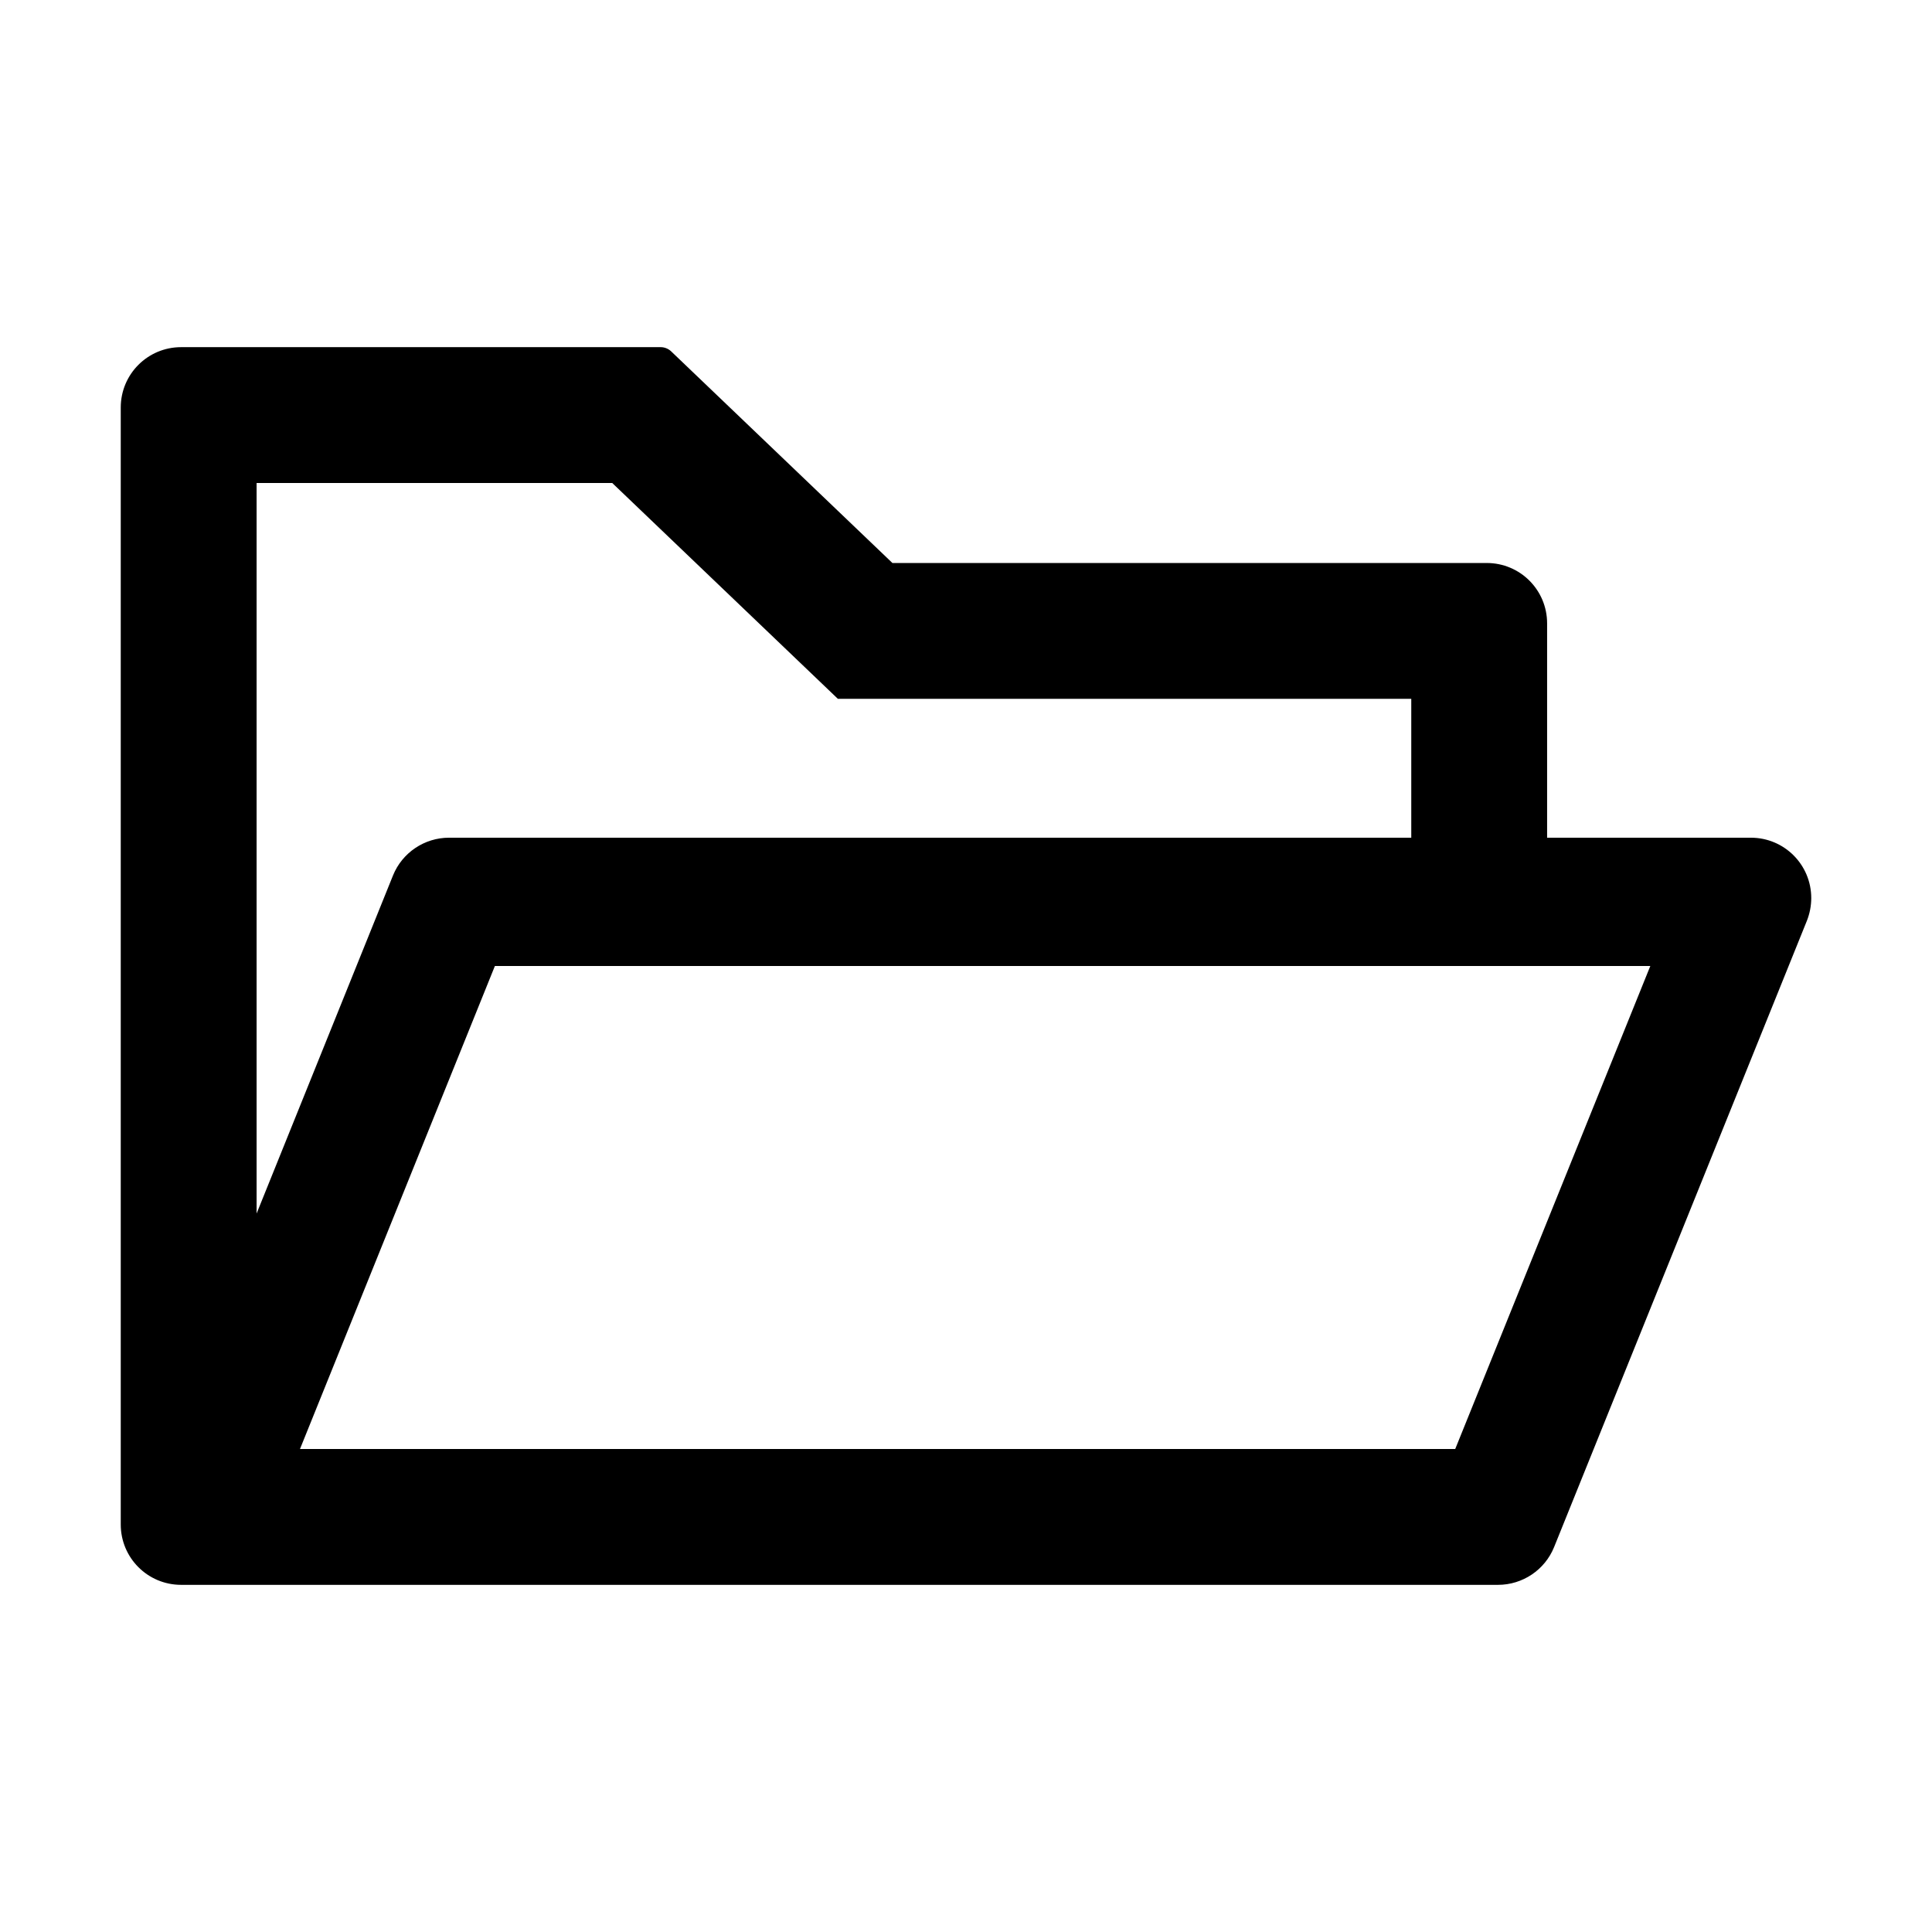
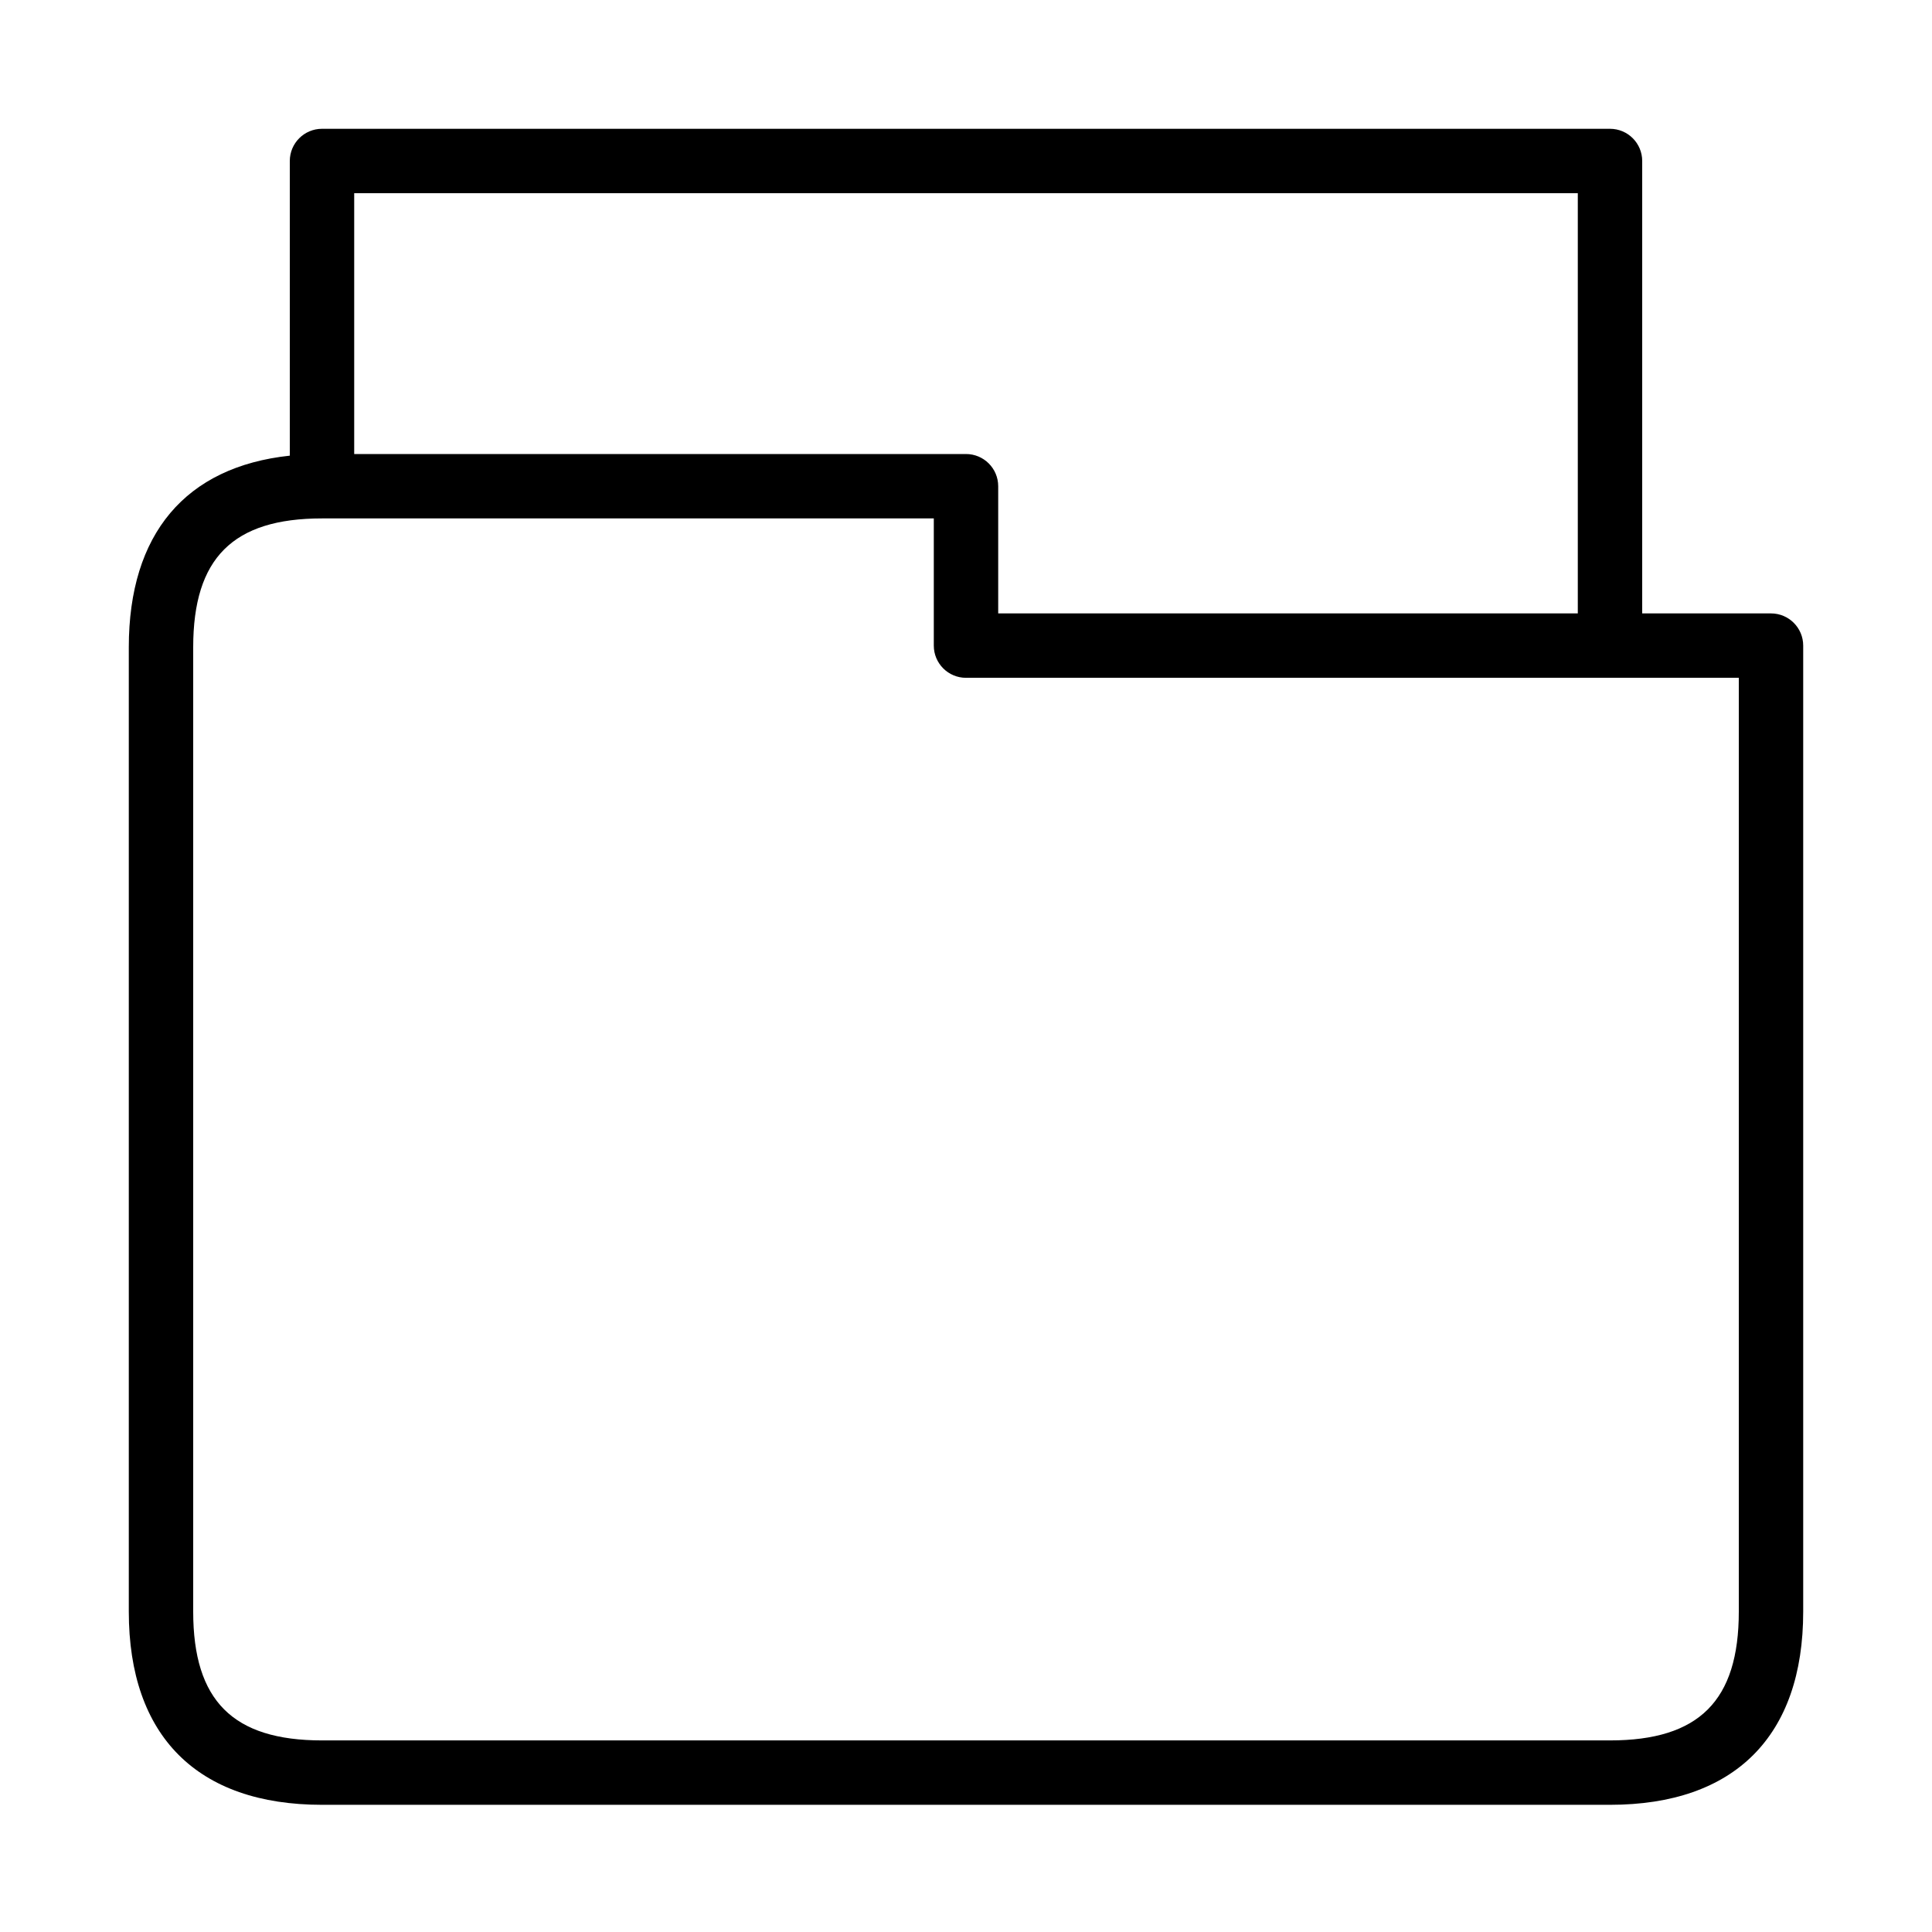
- <svg xmlns="http://www.w3.org/2000/svg" t="1561536293239" class="icon" viewBox="0 0 1024 1024" version="1.1" p-id="2554" width="200" height="200">
+ <svg xmlns="http://www.w3.org/2000/svg" t="1561609704496" class="icon" viewBox="0 0 1024 1024" version="1.1" p-id="1103" width="200" height="200">
  <defs>
    <style type="text/css" />
  </defs>
-   <path d="M928 444H820V330.4c0-17.7-14.3-32-32-32H473L355.7 186.2c-1.5-1.4-3.5-2.2-5.5-2.2H96c-17.7 0-32 14.3-32 32v592c0 17.7 14.3 32 32 32h698c13 0 24.8-7.9 29.7-20l134-332c1.5-3.8 2.3-7.9 2.3-12 0-17.7-14.3-32-32-32zM136 256h188.5l119.6 114.4H748V444H238c-13 0-24.8 7.9-29.7 20L136 643.2V256z m635.3 512H159l103.3-256h612.4L771.3 768z" p-id="2555" />
+   <path d="M853.333 956.587H170.667c-66.031 0-102.4-36.369-102.4-102.4V343.04c0-60.109 30.123-95.642 85.333-101.53V85.333a17.067 17.067 0 0 1 17.067-17.067h682.667a17.067 17.067 0 0 1 17.067 17.067v239.787h68.267a17.067 17.067 0 0 1 17.067 17.067v512c0 66.031-36.369 102.4-102.4 102.4zM170.667 274.773c-47.223 0-68.267 21.06-68.267 68.267v511.147c0 47.223 21.043 68.267 68.267 68.267h682.667c47.223 0 68.267-21.043 68.267-68.267v-494.933H512a17.067 17.067 0 0 1-17.067-17.067V274.773H170.667z m358.4 50.347h307.2V102.4H187.733v138.24h324.267a17.067 17.067 0 0 1 17.067 17.067v67.413z" p-id="1104" />
</svg>
